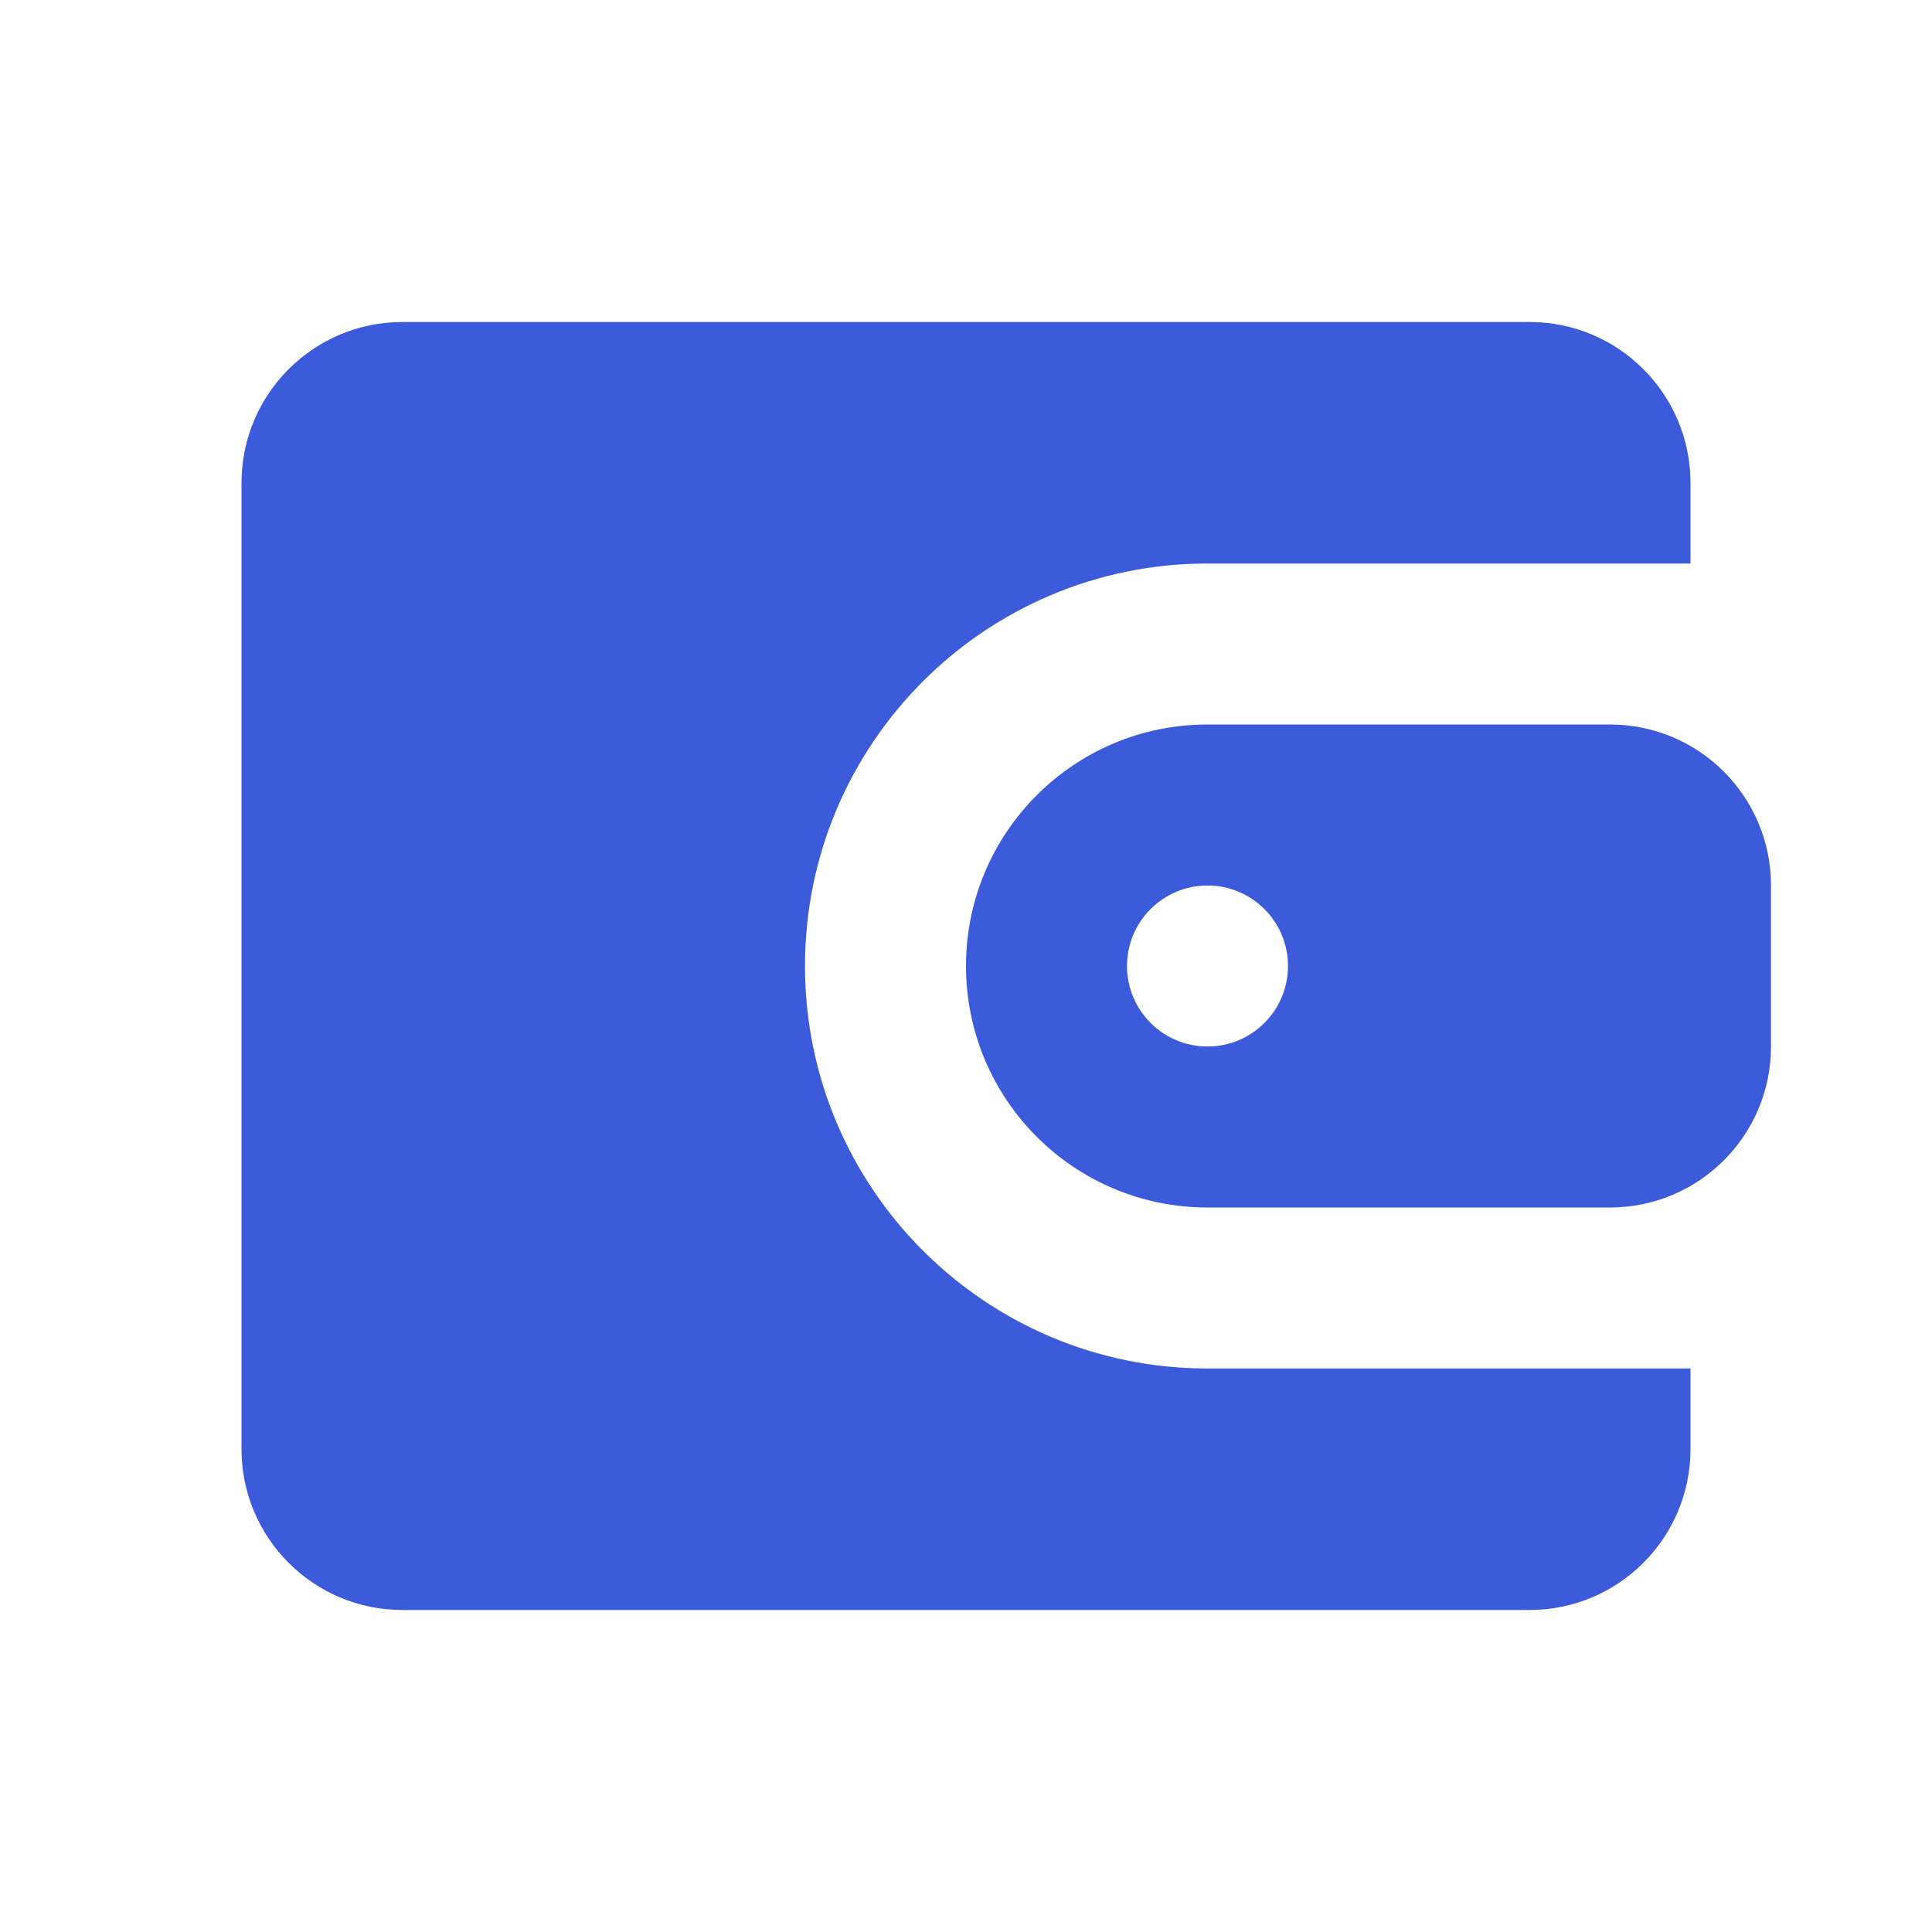
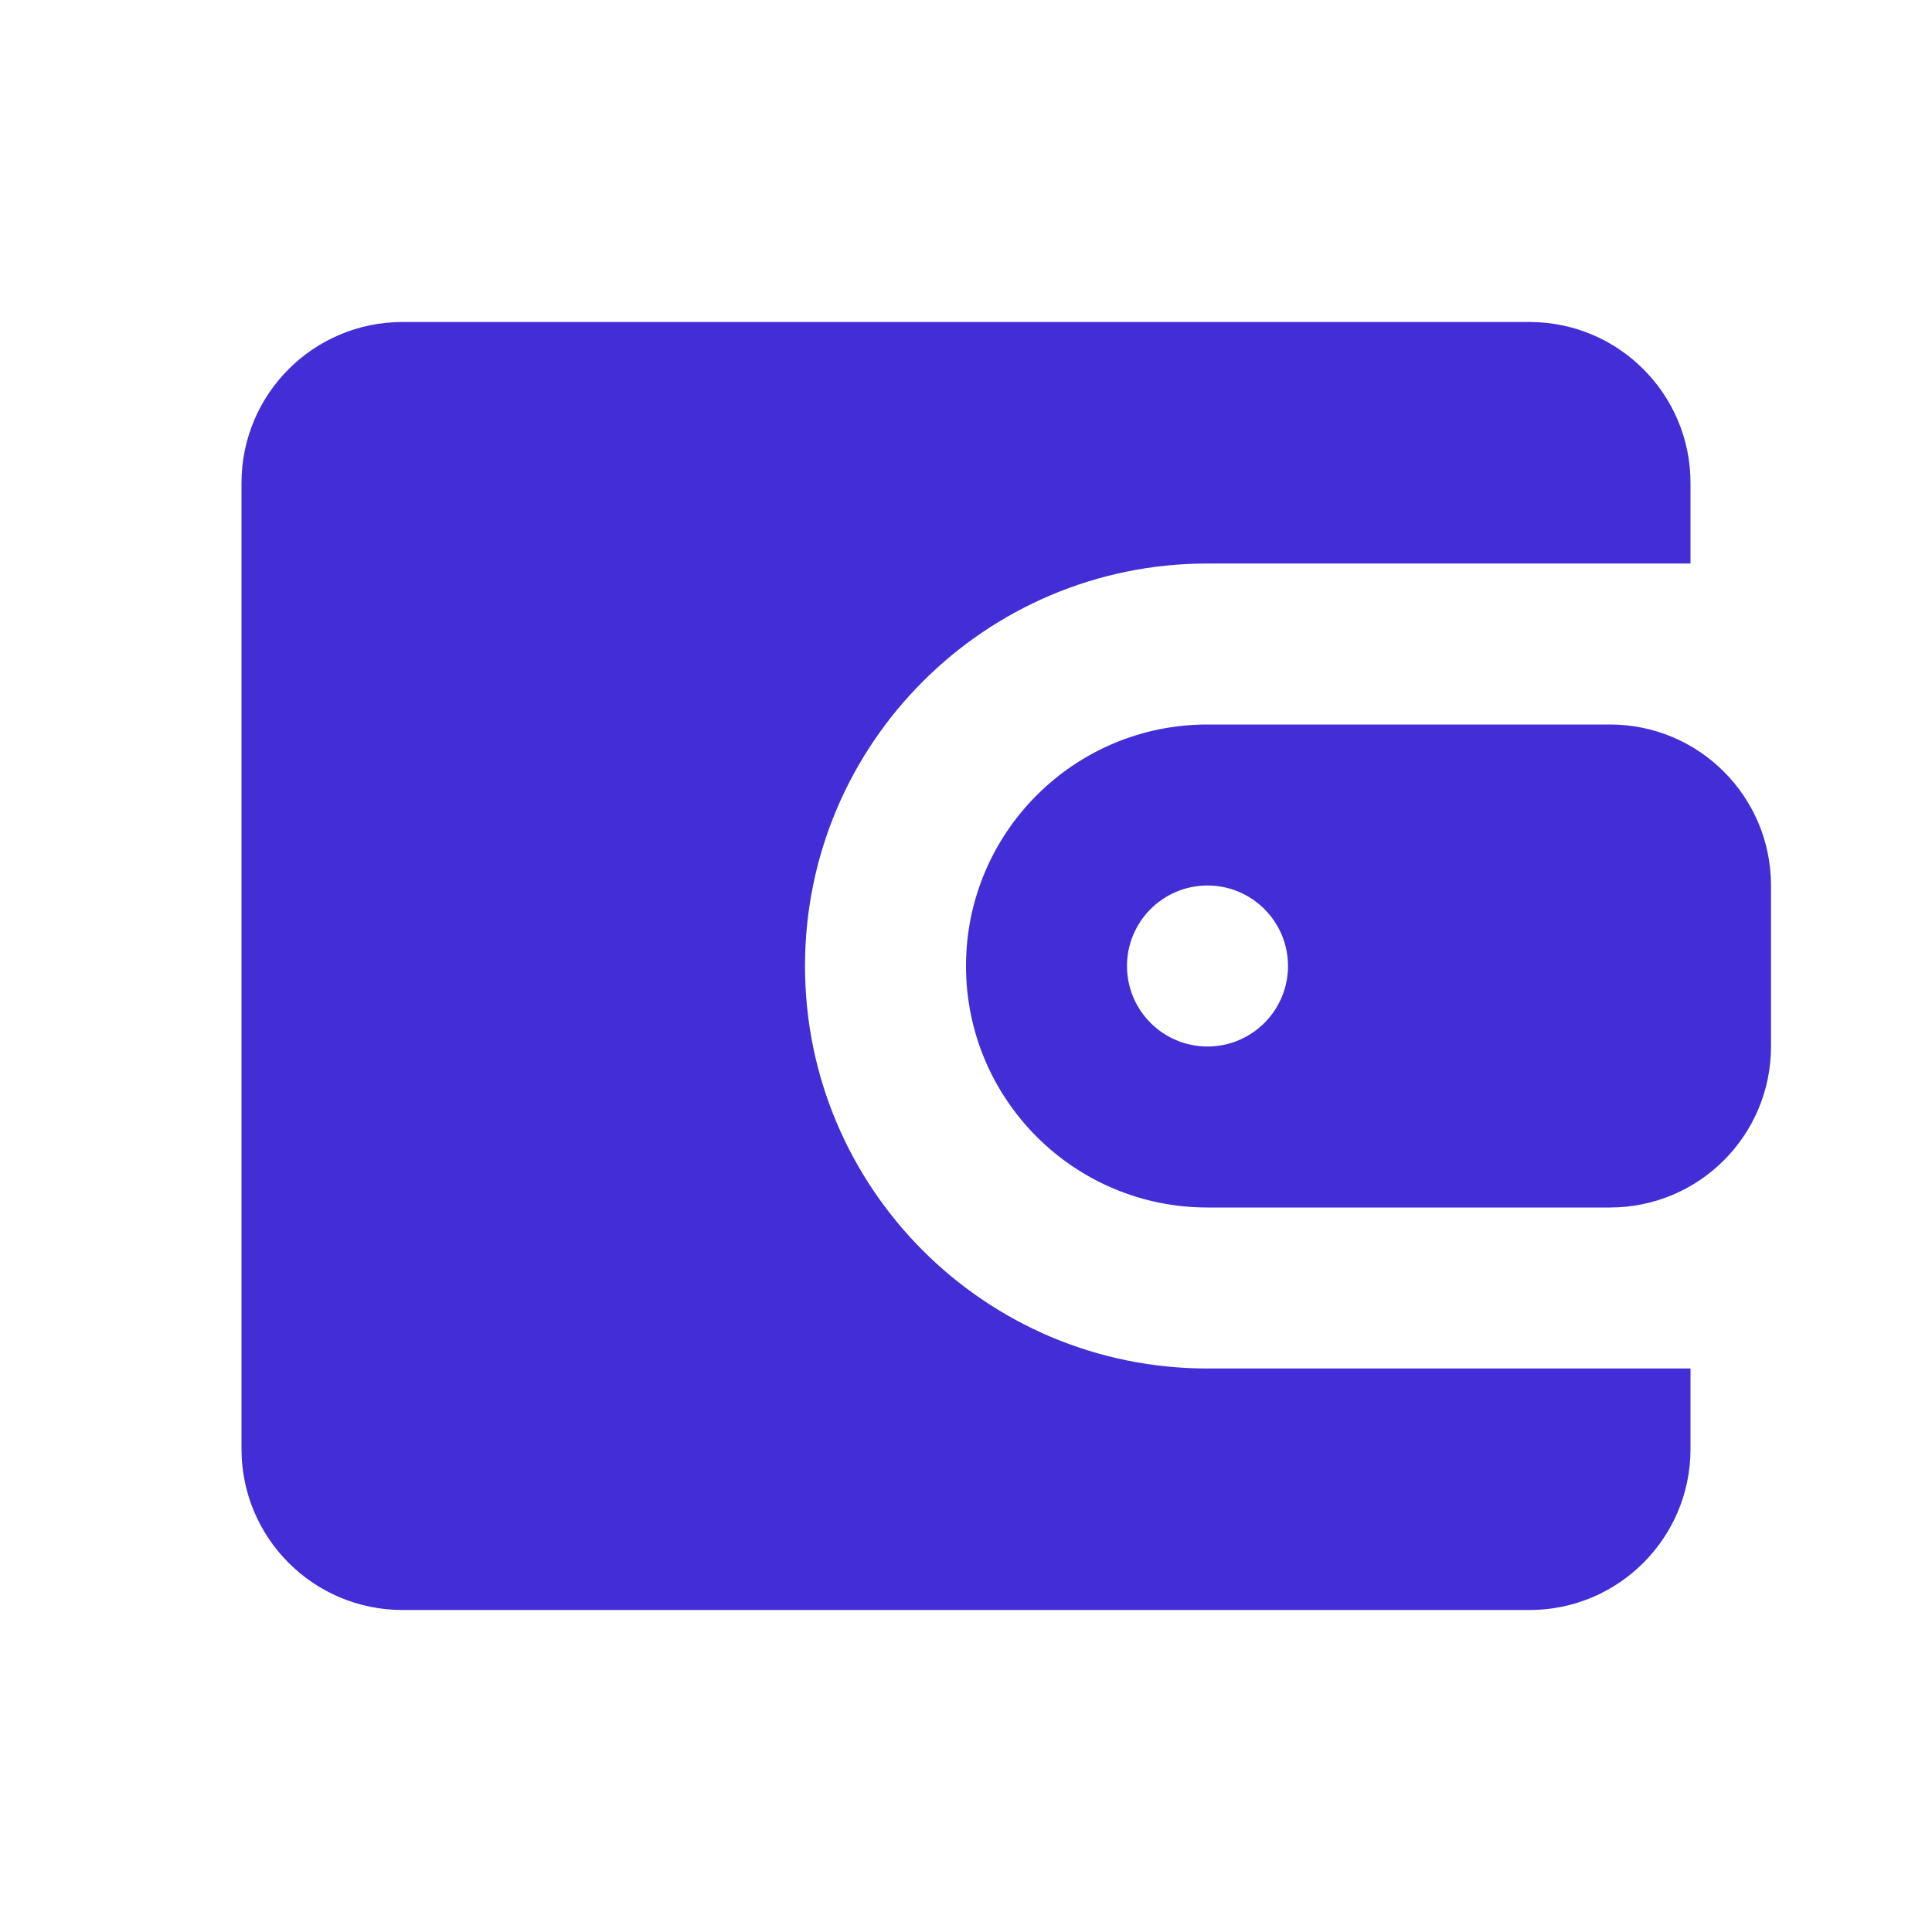
<svg xmlns="http://www.w3.org/2000/svg" width="256px" height="256px" viewBox="0 0 24 24" version="1.1" fill="#000000">
  <g id="SVGRepo_bgCarrier" stroke-width="0" />
  <g id="SVGRepo_tracerCarrier" stroke-linecap="round" stroke-linejoin="round" />
  <g id="SVGRepo_iconCarrier">
    <g id="页面-1" stroke="none" stroke-width="1" fill="none" fill-rule="evenodd">
      <g id="Business" transform="translate(-1152, -48)" fill-rule="nonzero">
        <g id="wallet_fill" transform="translate(1152, 48)">
          <path d="M24,0 L24,24 L0,24 L0,0 L24,0 Z M12.593,23.258 L12.582,23.26 L12.511,23.295 L12.492,23.299 L12.492,23.299 L12.477,23.295 L12.406,23.26 C12.396,23.256 12.387,23.259 12.382,23.265 L12.378,23.276 L12.361,23.703 L12.366,23.723 L12.377,23.736 L12.48,23.81 L12.495,23.814 L12.495,23.814 L12.507,23.81 L12.611,23.736 L12.623,23.72 L12.623,23.72 L12.627,23.703 L12.61,23.276 C12.608,23.266 12.601,23.259 12.593,23.258 L12.593,23.258 Z M12.858,23.145 L12.845,23.147 L12.66,23.24 L12.65,23.25 L12.65,23.25 L12.647,23.261 L12.665,23.691 L12.67,23.703 L12.67,23.703 L12.678,23.71 L12.879,23.803 C12.891,23.807 12.902,23.803 12.908,23.795 L12.912,23.781 L12.878,23.167 C12.875,23.155 12.867,23.147 12.858,23.145 L12.858,23.145 Z M12.143,23.147 C12.133,23.142 12.122,23.145 12.116,23.153 L12.11,23.167 L12.076,23.781 C12.075,23.793 12.083,23.802 12.093,23.805 L12.108,23.803 L12.309,23.71 L12.319,23.702 L12.319,23.702 L12.323,23.691 L12.34,23.261 L12.337,23.249 L12.337,23.249 L12.328,23.24 L12.143,23.147 Z" id="MingCute" fill-rule="nonzero"> </path>
-           <path d="M19,4 C20.105,4 21,4.895 21,6 L21,7 L15,7 C12.239,7 10,9.239 10,12 C10,14.761 12.239,17 15,17 L21,17 L21,18 C21,19.105 20.105,20 19,20 L5,20 C3.895,20 3,19.105 3,18 L3,6 C3,4.895 3.895,4 5,4 L19,4 Z M20,9 C21.105,9 22,9.895 22,11 L22,13 C22,14.105 21.105,15 20,15 L15,15 C13.343,15 12,13.657 12,12 C12,10.343 13.343,9 15,9 L20,9 Z M15,11 C14.448,11 14,11.448 14,12 C14,12.552 14.448,13 15,13 C15.552,13 16,12.552 16,12 C16,11.448 15.552,11 15,11 Z" id="形状" fill="#3b5bdb"> </path>
+           <path d="M19,4 C20.105,4 21,4.895 21,6 L21,7 L15,7 C12.239,7 10,9.239 10,12 C10,14.761 12.239,17 15,17 L21,17 L21,18 C21,19.105 20.105,20 19,20 L5,20 C3.895,20 3,19.105 3,18 L3,6 C3,4.895 3.895,4 5,4 L19,4 Z M20,9 C21.105,9 22,9.895 22,11 L22,13 C22,14.105 21.105,15 20,15 L15,15 C13.343,15 12,13.657 12,12 C12,10.343 13.343,9 15,9 L20,9 Z M15,11 C14.448,11 14,11.448 14,12 C14,12.552 14.448,13 15,13 C15.552,13 16,12.552 16,12 C16,11.448 15.552,11 15,11 Z" id="形状" fill="#432DD7"> </path>
        </g>
      </g>
    </g>
  </g>
</svg>
